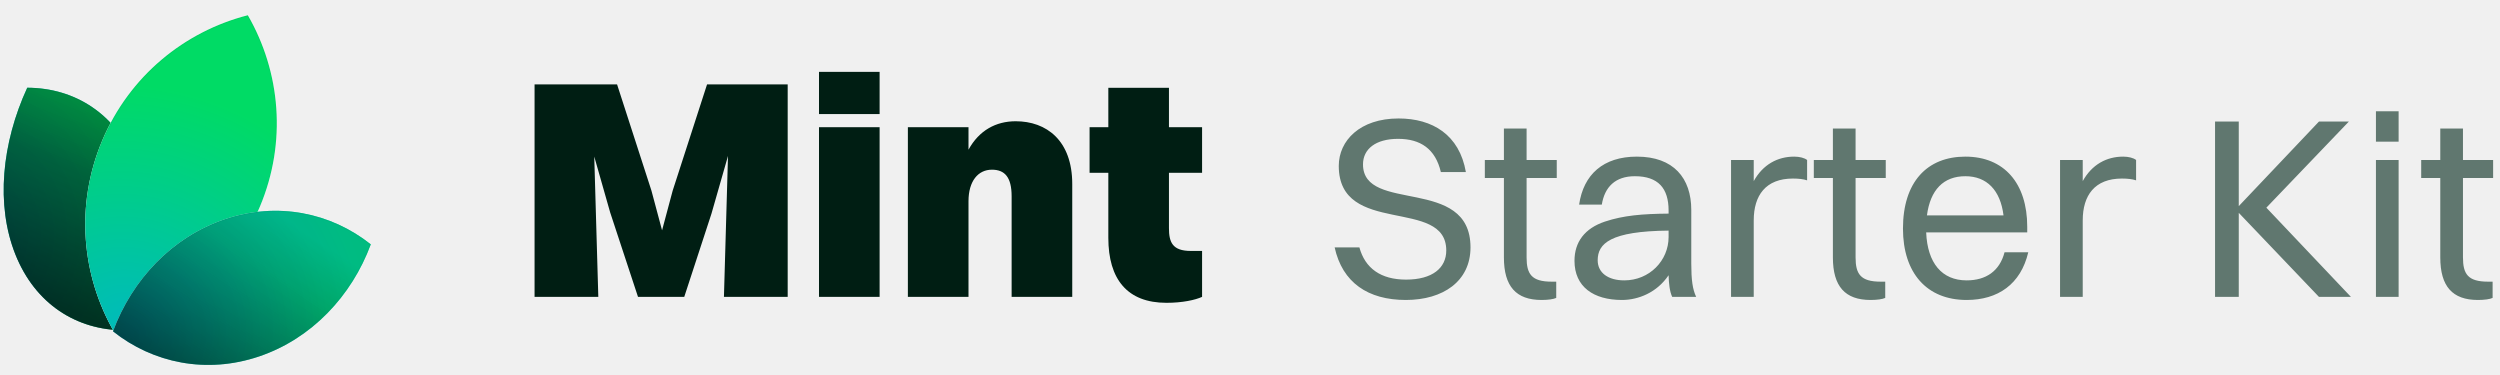
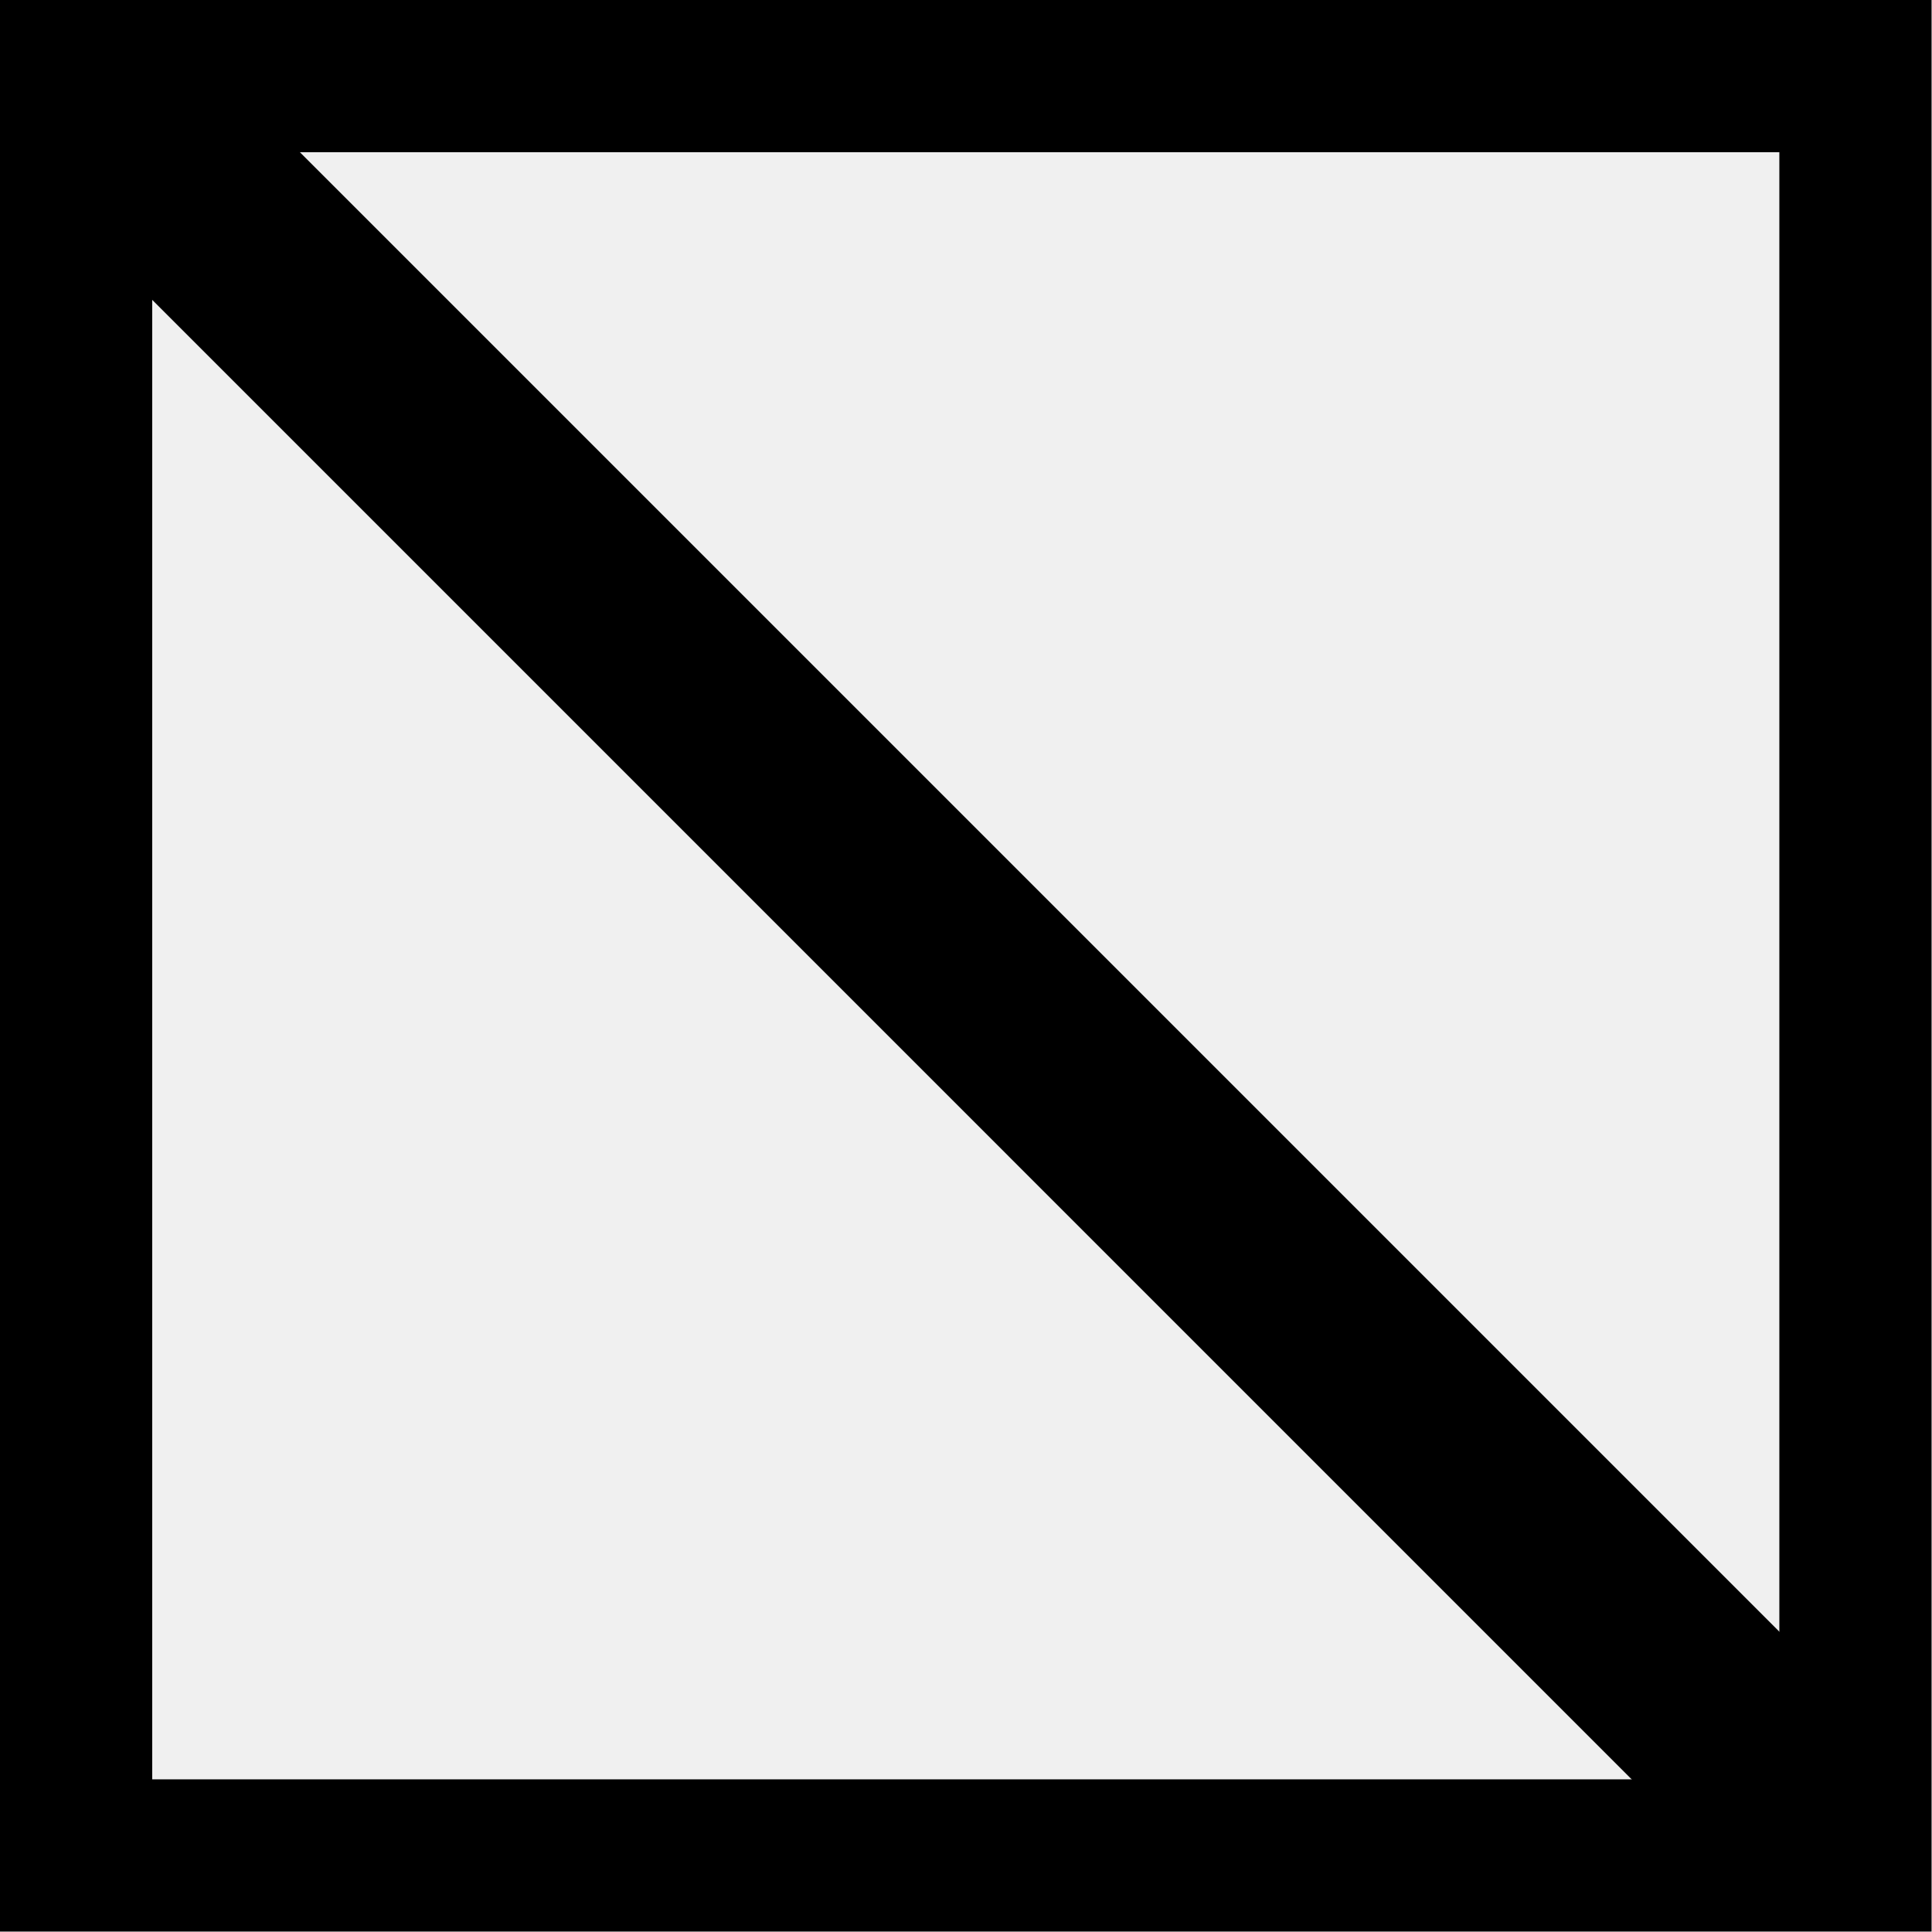
- <svg xmlns="http://www.w3.org/2000/svg" width="160" height="24" viewBox="0 0 160 24" fill="none">
-   <path d="M7.953 21.139C4.896 21.13 2.255 19.458 0.987 16.29C-0.28 13.121 0.109 9.163 1.744 5.615C4.801 5.624 7.442 7.296 8.71 10.465C9.977 13.633 9.588 17.591 7.953 21.139Z" fill="white" />
-   <path d="M7.953 21.139C4.896 21.13 2.255 19.458 0.987 16.29C-0.28 13.121 0.109 9.163 1.744 5.615C4.801 5.624 7.442 7.296 8.71 10.465C9.977 13.633 9.588 17.591 7.953 21.139Z" fill="url(#paint0_radial_115_86)" />
-   <path d="M7.953 21.139C4.896 21.13 2.255 19.458 0.987 16.29C-0.28 13.121 0.109 9.163 1.744 5.615C4.801 5.624 7.442 7.296 8.71 10.465C9.977 13.633 9.588 17.591 7.953 21.139Z" fill="black" fill-opacity="0.5" style="mix-blend-mode:hard-light" />
-   <path d="M7.953 21.139C4.896 21.13 2.255 19.458 0.987 16.29C-0.28 13.121 0.109 9.163 1.744 5.615C4.801 5.624 7.442 7.296 8.71 10.465C9.977 13.633 9.588 17.591 7.953 21.139Z" fill="url(#paint1_linear_115_86)" fill-opacity="0.5" style="mix-blend-mode:hard-light" />
-   <path d="M7.935 21.111C4.897 21.096 2.274 19.431 1.013 16.279C-0.248 13.124 0.136 9.182 1.762 5.643C4.8 5.659 7.423 7.324 8.684 10.476C9.945 13.63 9.561 17.572 7.935 21.111Z" stroke="url(#paint2_linear_115_86)" stroke-opacity="0.05" stroke-width="0.056" />
-   <path d="M7.31 21.257C11.354 20.221 14.884 17.375 16.628 13.236C18.373 9.097 17.945 4.587 15.86 0.976C11.816 2.012 8.287 4.858 6.542 8.998C4.797 13.137 5.225 17.646 7.31 21.257Z" fill="white" />
-   <path d="M7.31 21.257C11.354 20.221 14.884 17.375 16.628 13.236C18.373 9.097 17.945 4.587 15.86 0.976C11.816 2.012 8.287 4.858 6.542 8.998C4.797 13.137 5.225 17.646 7.31 21.257Z" fill="url(#paint3_radial_115_86)" />
-   <path d="M16.602 13.225C14.864 17.349 11.351 20.187 7.324 21.225C5.253 17.624 4.829 13.132 6.568 9.009C8.306 4.885 11.819 2.047 15.846 1.009C17.918 4.61 18.341 9.101 16.602 13.225Z" stroke="url(#paint4_linear_115_86)" stroke-opacity="0.05" stroke-width="0.056" />
-   <path d="M7.234 21.207C9.789 23.237 13.21 23.951 16.577 22.814C19.944 21.677 22.506 18.945 23.73 15.638C21.175 13.608 17.754 12.894 14.387 14.031C11.02 15.168 8.458 17.901 7.234 21.207Z" fill="white" />
-   <path d="M7.234 21.207C9.789 23.237 13.21 23.951 16.577 22.814C19.944 21.677 22.506 18.945 23.73 15.638C21.175 13.608 17.754 12.894 14.387 14.031C11.02 15.168 8.458 17.901 7.234 21.207Z" fill="url(#paint5_radial_115_86)" />
-   <path d="M7.234 21.207C9.789 23.237 13.21 23.951 16.577 22.814C19.944 21.677 22.506 18.945 23.73 15.638C21.175 13.608 17.754 12.894 14.387 14.031C11.02 15.168 8.458 17.901 7.234 21.207Z" fill="black" fill-opacity="0.2" style="mix-blend-mode:hard-light" />
-   <path d="M7.234 21.207C9.789 23.237 13.21 23.951 16.577 22.814C19.944 21.677 22.506 18.945 23.73 15.638C21.175 13.608 17.754 12.894 14.387 14.031C11.02 15.168 8.458 17.901 7.234 21.207Z" fill="url(#paint6_linear_115_86)" fill-opacity="0.5" style="mix-blend-mode:hard-light" />
-   <path d="M16.568 22.787C13.218 23.918 9.814 23.212 7.267 21.198C8.492 17.907 11.044 15.189 14.396 14.058C17.747 12.927 21.15 13.633 23.697 15.648C22.472 18.938 19.92 21.656 16.568 22.787Z" stroke="url(#paint7_linear_115_86)" stroke-opacity="0.05" stroke-width="0.056" />
-   <path d="M34.212 19V5.4H39.492L41.692 12.2L42.372 14.74L43.052 12.2L45.252 5.4H50.412V19H46.332L46.592 9.98L45.532 13.68L43.792 19H40.832L39.052 13.6L38.032 10.02L38.292 19H34.212ZM52.416 7.3V4.6H56.295V7.3H52.416ZM52.416 19V8.14H56.295V19H52.416ZM58.104 19V8.14H61.984V9.58C62.664 8.34 63.744 7.76 65.004 7.76C66.964 7.76 68.624 8.98 68.624 11.78V19H64.744V12.56C64.744 11.34 64.304 10.86 63.484 10.86C62.604 10.86 61.984 11.58 61.984 12.88V19H58.104ZM70.933 15.22V11.06H69.733V8.14H70.933V5.62H74.813V8.14H76.933V11.06H74.813V14.6C74.813 15.5 75.033 16.06 76.213 16.06H76.933V19C76.493 19.2 75.673 19.38 74.653 19.38C72.153 19.38 70.933 17.88 70.933 15.22Z" fill="#001E13" />
-   <path d="M87.232 10.519C87.232 13.687 94.112 11.229 94.112 15.832C94.112 17.994 92.364 19.198 89.971 19.198C87.562 19.198 85.912 18.093 85.417 15.832H87.001C87.364 17.169 88.371 17.895 89.987 17.895C91.671 17.895 92.561 17.152 92.561 16.03C92.561 12.598 85.681 15.155 85.681 10.618C85.681 9.001 87.034 7.582 89.509 7.582C91.671 7.582 93.403 8.621 93.816 11.014H92.215C91.868 9.529 90.912 8.886 89.476 8.886C88.057 8.886 87.232 9.529 87.232 10.519ZM96.25 16.476V11.393H95.029V10.239H96.25V8.226H97.702V10.239H99.632V11.393H97.702V16.476C97.702 17.532 98.015 18.026 99.302 18.026H99.599V19.066C99.434 19.148 99.071 19.198 98.659 19.198C97.025 19.198 96.25 18.323 96.25 16.476ZM102.516 13.093H101.064C101.345 11.162 102.615 10.024 104.76 10.024C107.103 10.024 108.242 11.393 108.242 13.44V16.888C108.242 17.895 108.324 18.521 108.555 19H107.021C106.856 18.654 106.806 18.142 106.79 17.614C106.047 18.72 104.859 19.198 103.803 19.198C101.988 19.198 100.767 18.357 100.767 16.69C100.767 15.486 101.427 14.611 102.714 14.182C103.902 13.786 105.107 13.687 106.79 13.671V13.473C106.79 12.053 106.13 11.278 104.628 11.278C103.374 11.278 102.698 11.971 102.516 13.093ZM102.252 16.657C102.252 17.465 102.929 17.944 103.952 17.944C105.569 17.944 106.79 16.674 106.79 15.172V14.759C103.061 14.793 102.252 15.585 102.252 16.657ZM110.787 19V10.239H112.239V11.591C112.833 10.519 113.774 10.024 114.83 10.024C115.176 10.024 115.49 10.107 115.655 10.239V11.542C115.407 11.46 115.094 11.427 114.747 11.427C112.998 11.427 112.239 12.515 112.239 14.1V19H110.787ZM117.305 16.476V11.393H116.084V10.239H117.305V8.226H118.757V10.239H120.688V11.393H118.757V16.476C118.757 17.532 119.071 18.026 120.358 18.026H120.655V19.066C120.49 19.148 120.127 19.198 119.714 19.198C118.081 19.198 117.305 18.323 117.305 16.476ZM129.809 16.145C129.33 18.192 127.862 19.198 125.865 19.198C123.324 19.198 121.79 17.482 121.79 14.627C121.79 11.658 123.324 10.024 125.783 10.024C128.258 10.024 129.743 11.723 129.743 14.512V14.875H123.275C123.357 16.838 124.281 17.944 125.865 17.944C127.103 17.944 127.977 17.35 128.291 16.145H129.809ZM125.783 11.278C124.38 11.278 123.539 12.152 123.324 13.786H128.225C128.027 12.169 127.152 11.278 125.783 11.278ZM131.843 19V10.239H133.295V11.591C133.889 10.519 134.829 10.024 135.885 10.024C136.232 10.024 136.545 10.107 136.71 10.239V11.542C136.463 11.46 136.149 11.427 135.803 11.427C134.054 11.427 133.295 12.515 133.295 14.1V19H131.843ZM141.763 19V7.78H143.281V13.192L148.413 7.78H150.327L145.047 13.291L150.459 19H148.413L143.281 13.621V19H141.763ZM152.06 9.067V7.12H153.512V9.067H152.06ZM152.06 19V10.239H153.512V19H152.06ZM156.178 16.476V11.393H154.957V10.239H156.178V8.226H157.63V10.239H159.56V11.393H157.63V16.476C157.63 17.532 157.943 18.026 159.23 18.026H159.527V19.066C159.362 19.148 158.999 19.198 158.587 19.198C156.953 19.198 156.178 18.323 156.178 16.476Z" fill="#002719" fill-opacity="0.6" />
-   <defs>
-     <radialGradient id="paint0_radial_115_86" cx="0" cy="0" r="1" gradientUnits="userSpaceOnUse" gradientTransform="translate(-3.00503 15.023) rotate(-10.029) scale(17.9572 17.784)">
-       <stop stop-color="#00B0BB" />
-       <stop offset="1" stop-color="#00DB65" />
-     </radialGradient>
-     <linearGradient id="paint1_linear_115_86" x1="7.39" y1="4.813" x2="1.63" y2="18.689" gradientUnits="userSpaceOnUse">
-       <stop stop-color="#18E299" />
-       <stop offset="1" />
-     </linearGradient>
-     <linearGradient id="paint2_linear_115_86" x1="7.948" y1="8.016" x2="1.761" y2="18.746" gradientUnits="userSpaceOnUse">
-       <stop />
-       <stop offset="1" stop-opacity="0" />
-     </linearGradient>
-     <radialGradient id="paint3_radial_115_86" cx="0" cy="0" r="1" gradientUnits="userSpaceOnUse" gradientTransform="translate(8.11404 20.8822) rotate(-75.7542) scale(21.6246 23.7772)">
-       <stop stop-color="#00BBBB" />
-       <stop offset="0.713" stop-color="#00DB65" />
-     </radialGradient>
-     <linearGradient id="paint4_linear_115_86" x1="7.602" y1="5.871" x2="15.556" y2="16.372" gradientUnits="userSpaceOnUse">
-       <stop />
-       <stop offset="1" stop-opacity="0" />
-     </linearGradient>
-     <radialGradient id="paint5_radial_115_86" cx="0" cy="0" r="1" gradientUnits="userSpaceOnUse" gradientTransform="translate(7.84537 21.5181) rotate(-20.3525) scale(18.5603 17.32)">
-       <stop stop-color="#00B0BB" />
-       <stop offset="1" stop-color="#00DB65" />
-     </radialGradient>
-     <linearGradient id="paint6_linear_115_86" x1="16.808" y1="13.007" x2="10.041" y2="22.994" gradientUnits="userSpaceOnUse">
-       <stop stop-color="#00B1BC" />
-       <stop offset="1" />
-     </linearGradient>
-     <linearGradient id="paint7_linear_115_86" x1="16.808" y1="13.007" x2="14.169" y2="23.841" gradientUnits="userSpaceOnUse">
-       <stop />
-       <stop offset="1" stop-opacity="0" />
-     </linearGradient>
-   </defs>
+ <svg xmlns="http://www.w3.org/2000/svg" width="825" height="825" viewBox="0 0 825 825" fill="none">
+   <rect x="32.5" y="32.5" width="759.814" height="759.814" stroke="black" stroke-width="65" />
+   <rect x="63.052" width="1074.16" height="89.169" transform="rotate(45 63.052 0)" fill="black" />
</svg>
